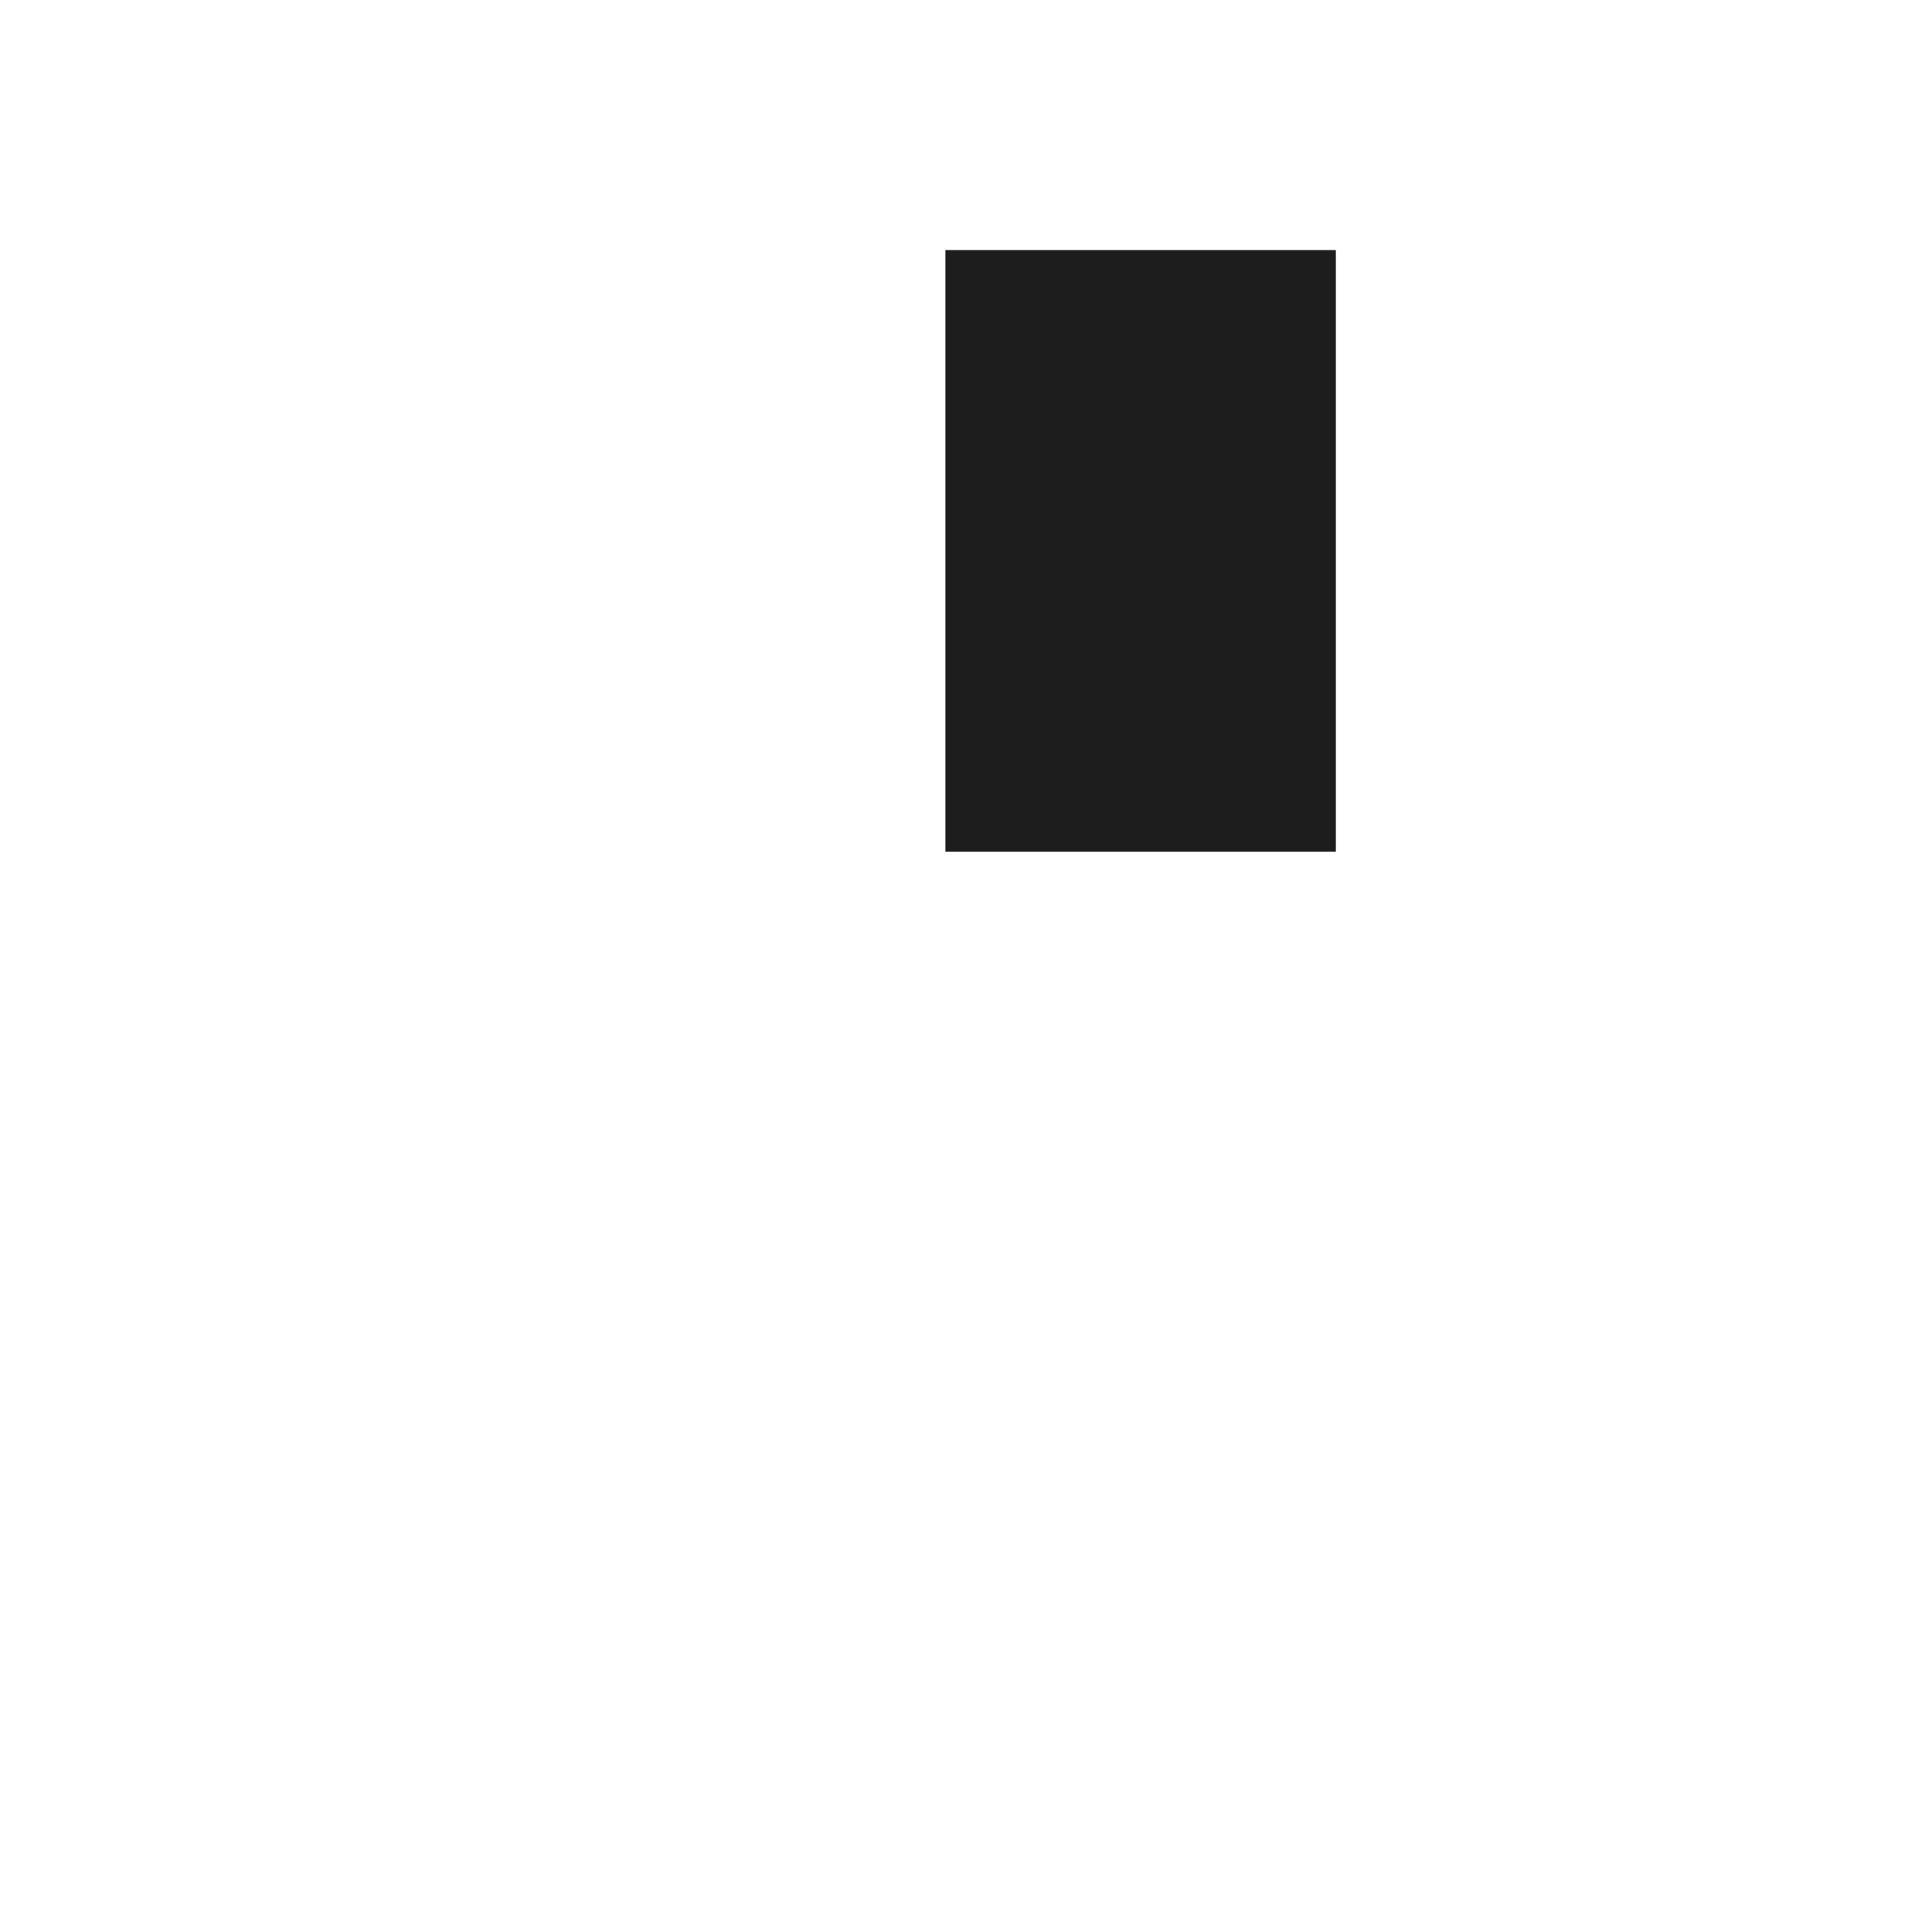
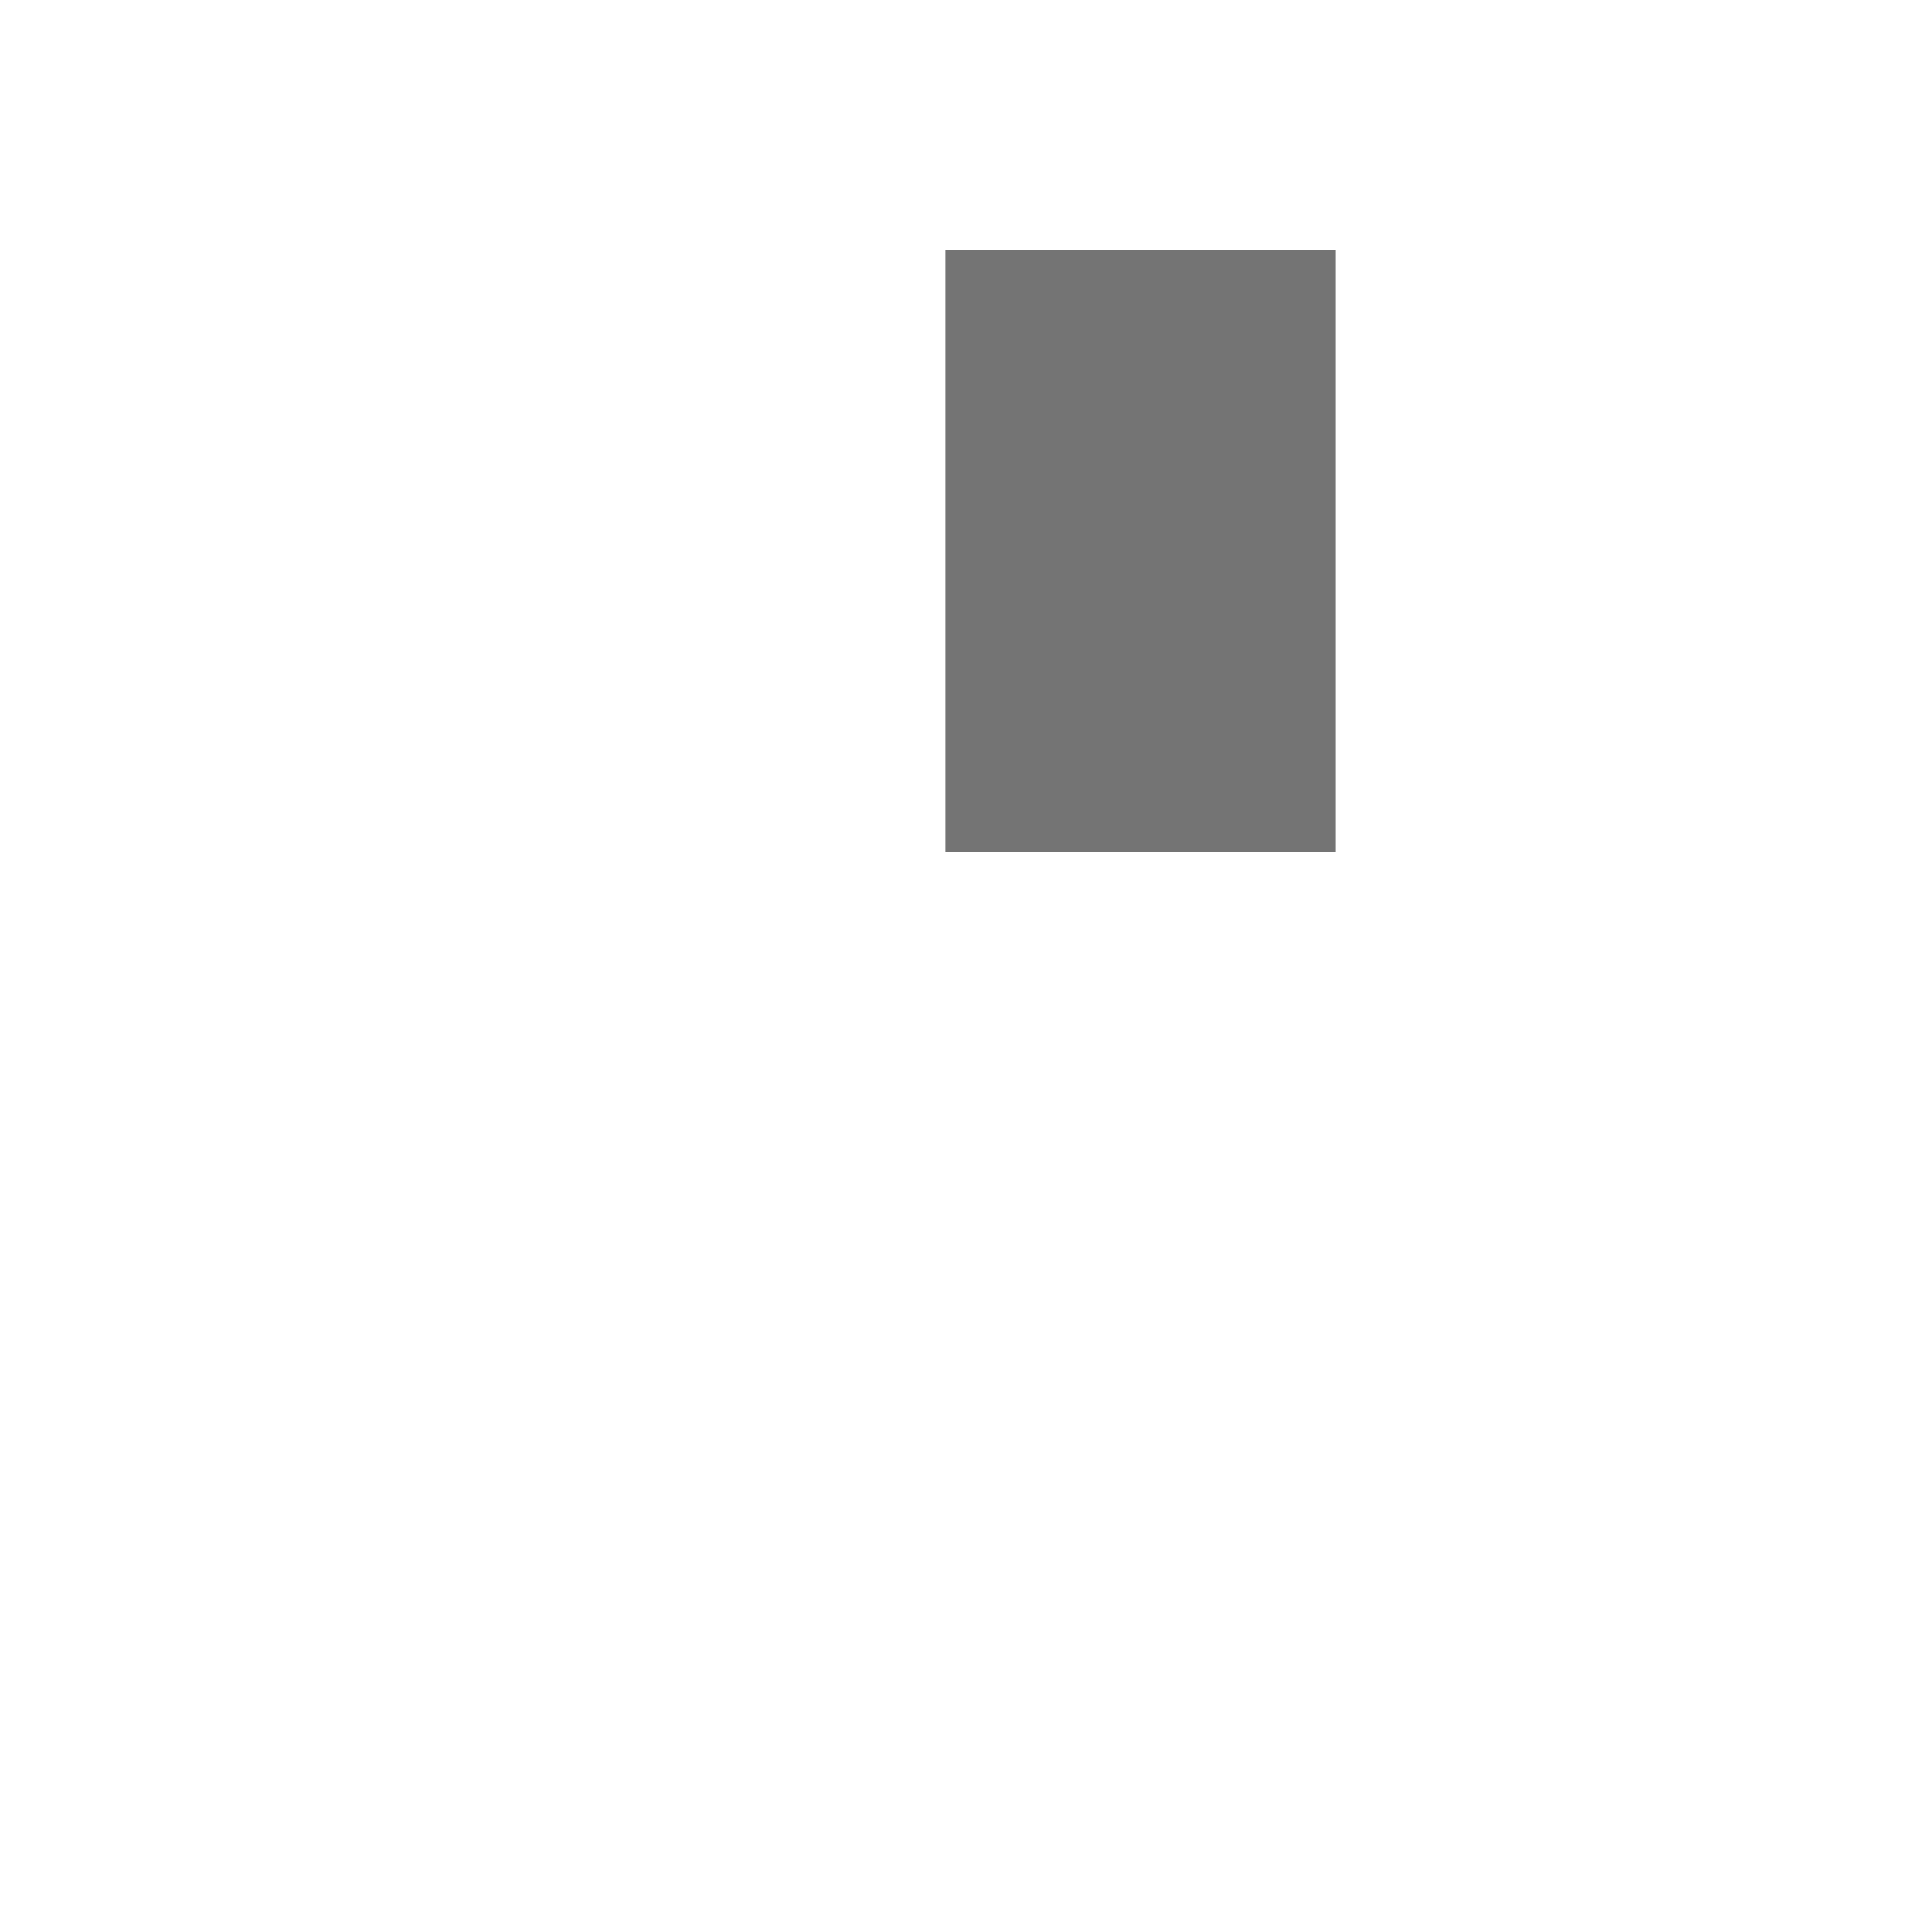
<svg xmlns="http://www.w3.org/2000/svg" xmlns:xlink="http://www.w3.org/1999/xlink" id="svg1770" height="48px" width="48px" version="1.1">
  <defs id="defs3">
    <linearGradient id="linearGradient4270">
      <stop style="stop-color:#000000;stop-opacity:1;" offset="0" id="stop4272" />
      <stop style="stop-color:#f3f3f3;stop-opacity:0.945;" offset="1" id="stop4274" />
    </linearGradient>
    <linearGradient id="linearGradient4256">
      <stop style="stop-color:#809fc1;stop-opacity:0.819" offset="0" id="stop4258" />
      <stop style="stop-color:#729fcf;stop-opacity:0;" offset="1" id="stop4260" />
    </linearGradient>
    <linearGradient id="linearGradient4237">
      <stop style="stop-color:#d2d2d2;stop-opacity:0.664;" offset="0" id="stop4239" />
      <stop style="stop-color:#000000;stop-opacity:0" offset="1" id="stop4241" />
    </linearGradient>
    <linearGradient id="linearGradient2103">
      <stop style="stop-color:#ffffff;stop-opacity:1;" offset="0" id="stop2105" />
      <stop style="stop-color:#ebebed;stop-opacity:1;" offset="1" id="stop2107" />
    </linearGradient>
    <linearGradient id="linearGradient2064">
      <stop style="stop-color:#b2b2b2;stop-opacity:1;" offset="0" id="stop2066" />
      <stop style="stop-color:#dcdcde;stop-opacity:1;" offset="1" id="stop2068" />
    </linearGradient>
    <linearGradient id="linearGradient2052">
      <stop style="stop-color:#aaaaaa;stop-opacity:1;" offset="0" id="stop2054" />
      <stop style="stop-color:#c8c8ca;stop-opacity:1;" offset="1" id="stop2056" />
    </linearGradient>
    <linearGradient id="linearGradient1784">
      <stop id="stop1785" offset="0" style="stop-color:#ffffff;stop-opacity:1;" />
      <stop id="stop1786" offset="1" style="stop-color:#dcdcde;stop-opacity:1;" />
    </linearGradient>
    <linearGradient y2="549.613" x2="511.689" y1="259.819" x1="250.054" gradientTransform="matrix(1.593044,0,0,1.241206,-129.6924,-73.34169)" gradientUnits="userSpaceOnUse" id="linearGradient1789" xlink:href="#linearGradient1784" />
    <linearGradient gradientUnits="userSpaceOnUse" y2="1222.128" x2="69.097" y1="1468.668" x1="205.673" gradientTransform="matrix(2.470094,0,0,0.404843,-5.695438,24.53693)" id="linearGradient1794" xlink:href="#linearGradient2052" />
    <linearGradient gradientUnits="userSpaceOnUse" y2="65.462" x2="1180.534" y1="284.347" x1="1390.407" gradientTransform="matrix(0.493865,0,0,2.024845,-5.695438,24.53693)" id="linearGradient1804" xlink:href="#linearGradient2064" />
    <linearGradient y2="549.613" x2="511.689" y1="259.819" x1="250.054" gradientTransform="matrix(1.593044,0,0,1.241206,-129.6924,-73.34169)" gradientUnits="userSpaceOnUse" id="linearGradient2083" xlink:href="#linearGradient1784" />
    <linearGradient y2="1222.128" x2="69.097" y1="1468.668" x1="205.673" gradientTransform="matrix(2.470094,0,0,0.404843,-5.695438,24.53693)" gradientUnits="userSpaceOnUse" id="linearGradient2085" xlink:href="#linearGradient2052" />
    <linearGradient y2="65.462" x2="1180.534" y1="284.347" x1="1390.407" gradientTransform="matrix(0.493865,0,0,2.024845,-5.695438,24.53693)" gradientUnits="userSpaceOnUse" id="linearGradient2087" xlink:href="#linearGradient2064" />
    <radialGradient xlink:href="#linearGradient4256" id="radialGradient4264" cx="31.908" cy="29.354" fx="31.908" fy="29.354" r="9.344" gradientTransform="matrix(1.347349,4.2658863e-8,-6.9407817e-8,2.192195,-11.08326,-34.21745)" gradientUnits="userSpaceOnUse" />
    <linearGradient xlink:href="#linearGradient4270" id="linearGradient4282" gradientUnits="userSpaceOnUse" x1="31.36" y1="8.405" x2="3.772" y2="8.405" gradientTransform="translate(0,-0.116931)" />
  </defs>
  <g id="layer1">
-     <rect style="fill:#000000;fill-opacity:0.886;stroke:none" id="rect4669" width="9.7" height="14.946" x="23.489" y="6.213" rx="5.003" ry="0" />
+     <rect style="fill:#000000;fill-opacity:0.546;stroke:none" id="rect4669" width="9.7" height="14.946" x="23.489" y="6.213" rx="5.003" ry="0" />
  </g>
</svg>
